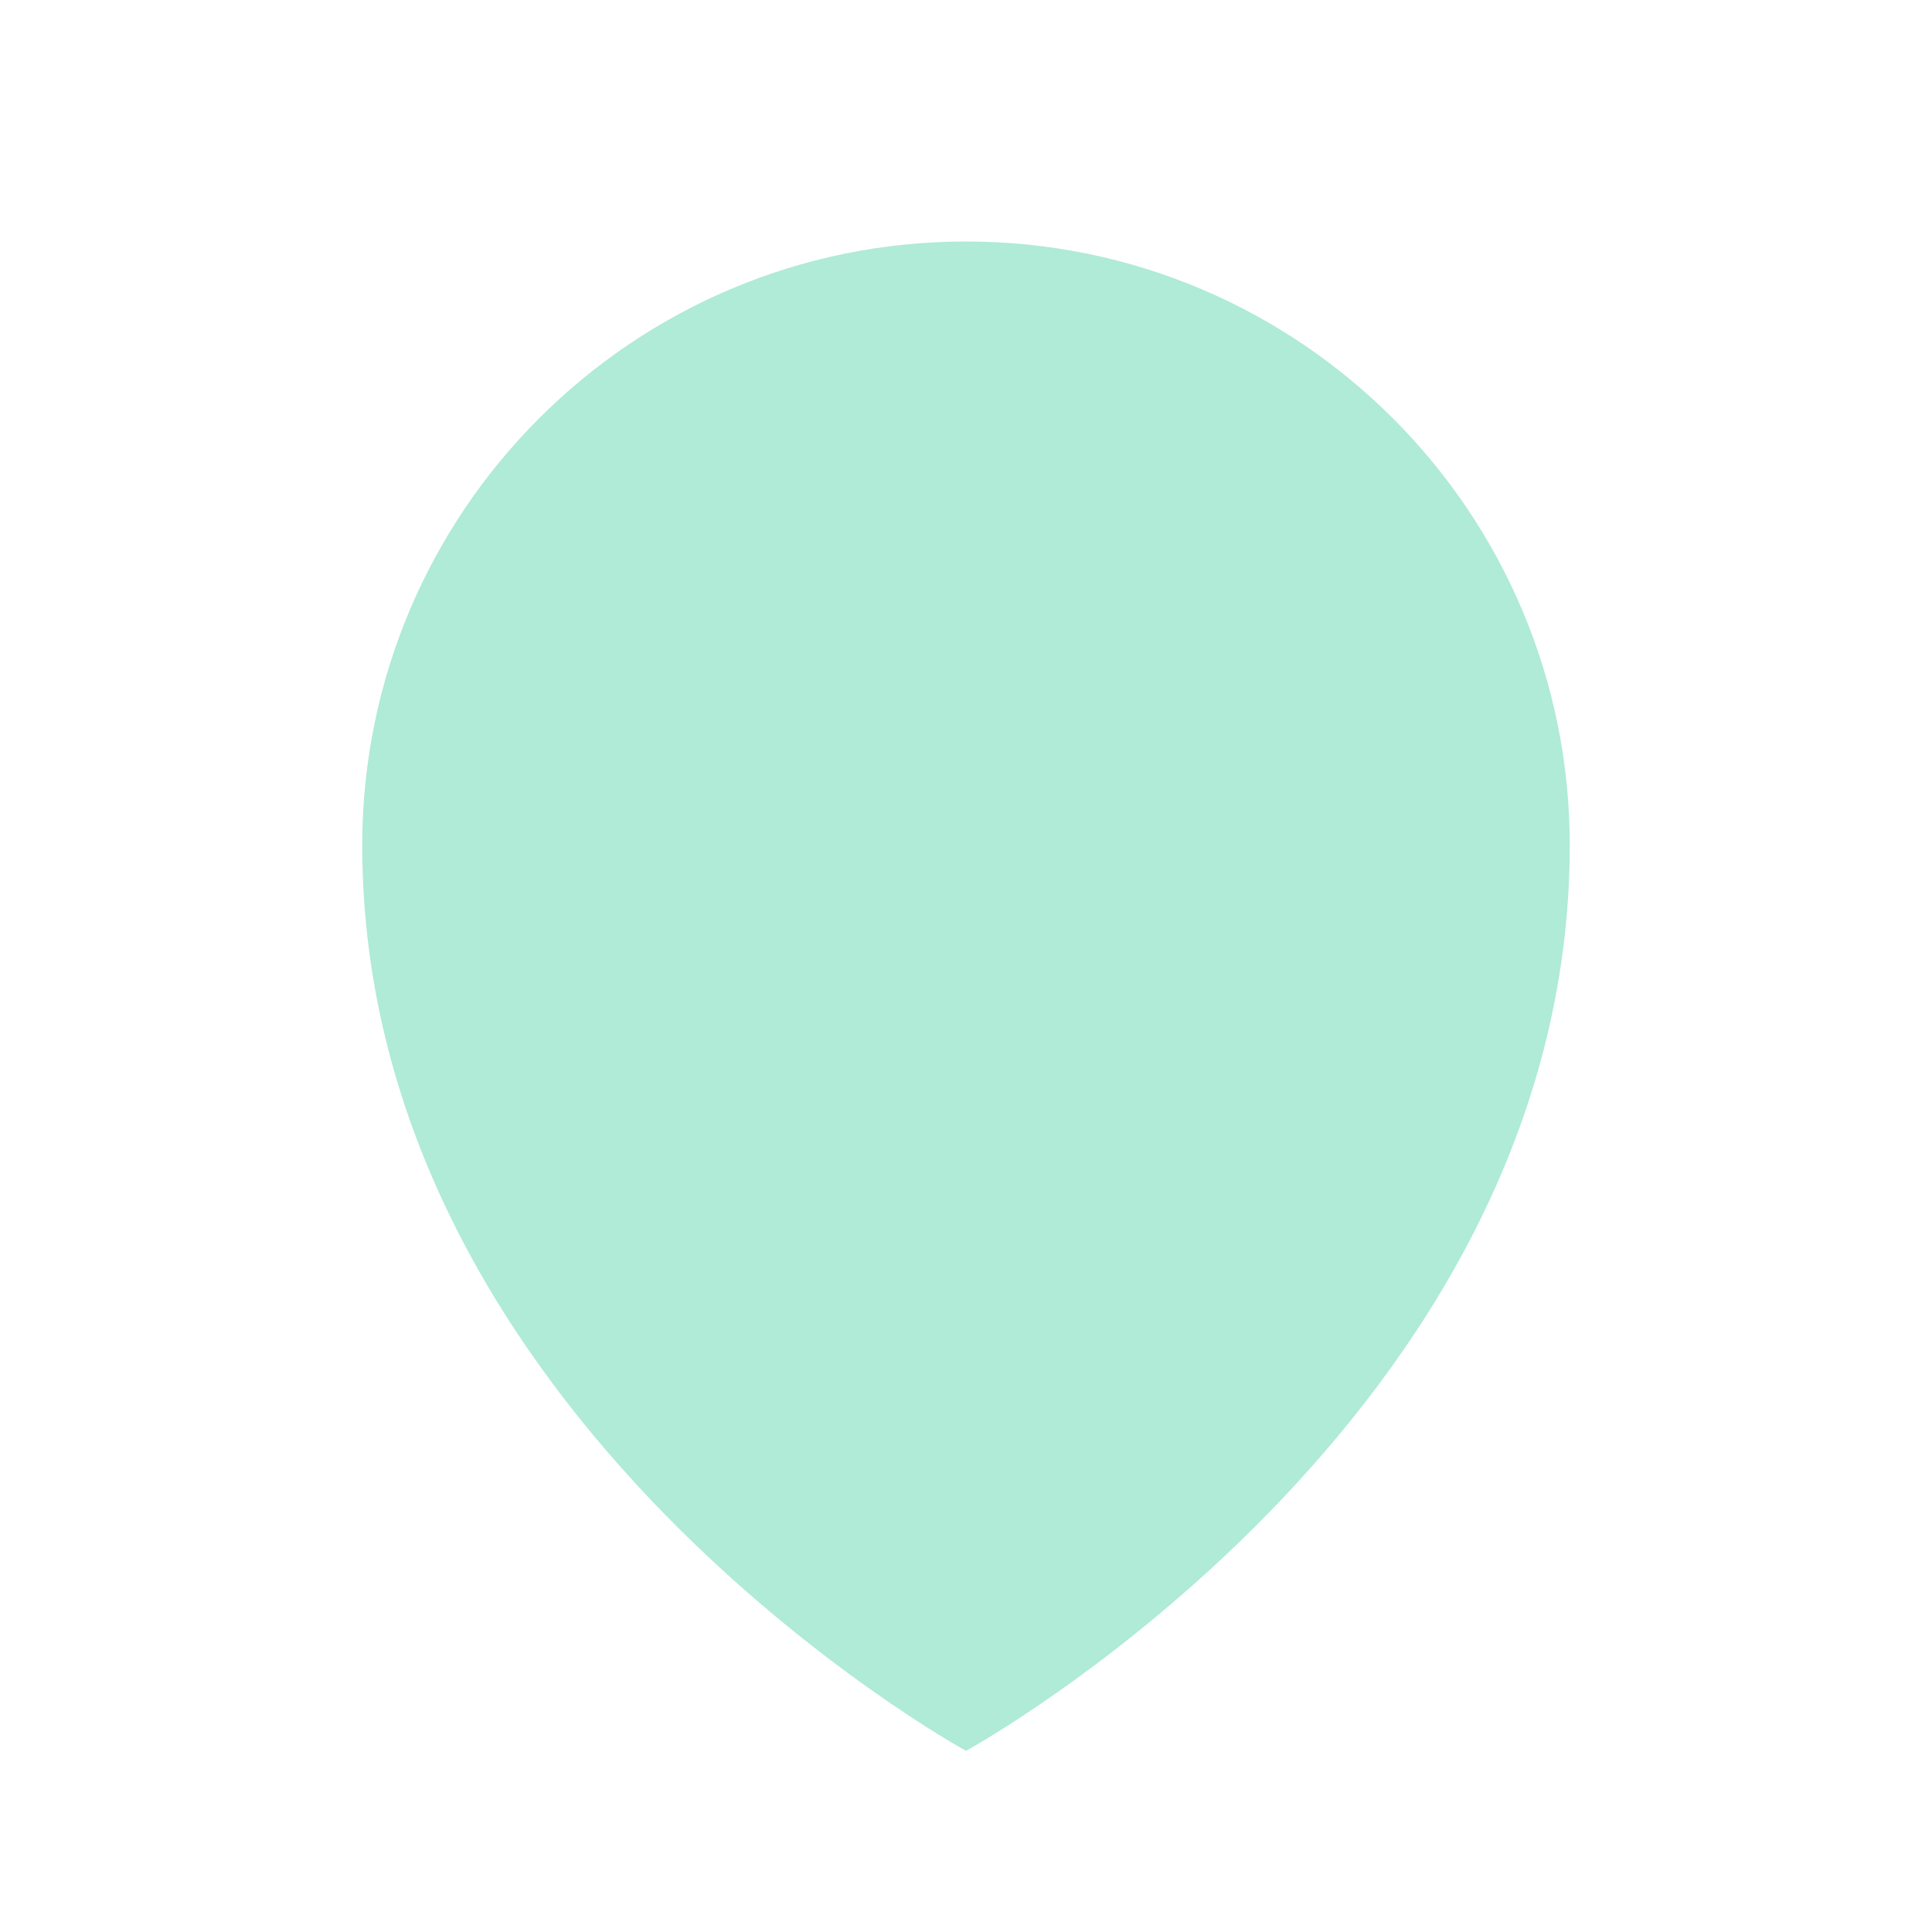
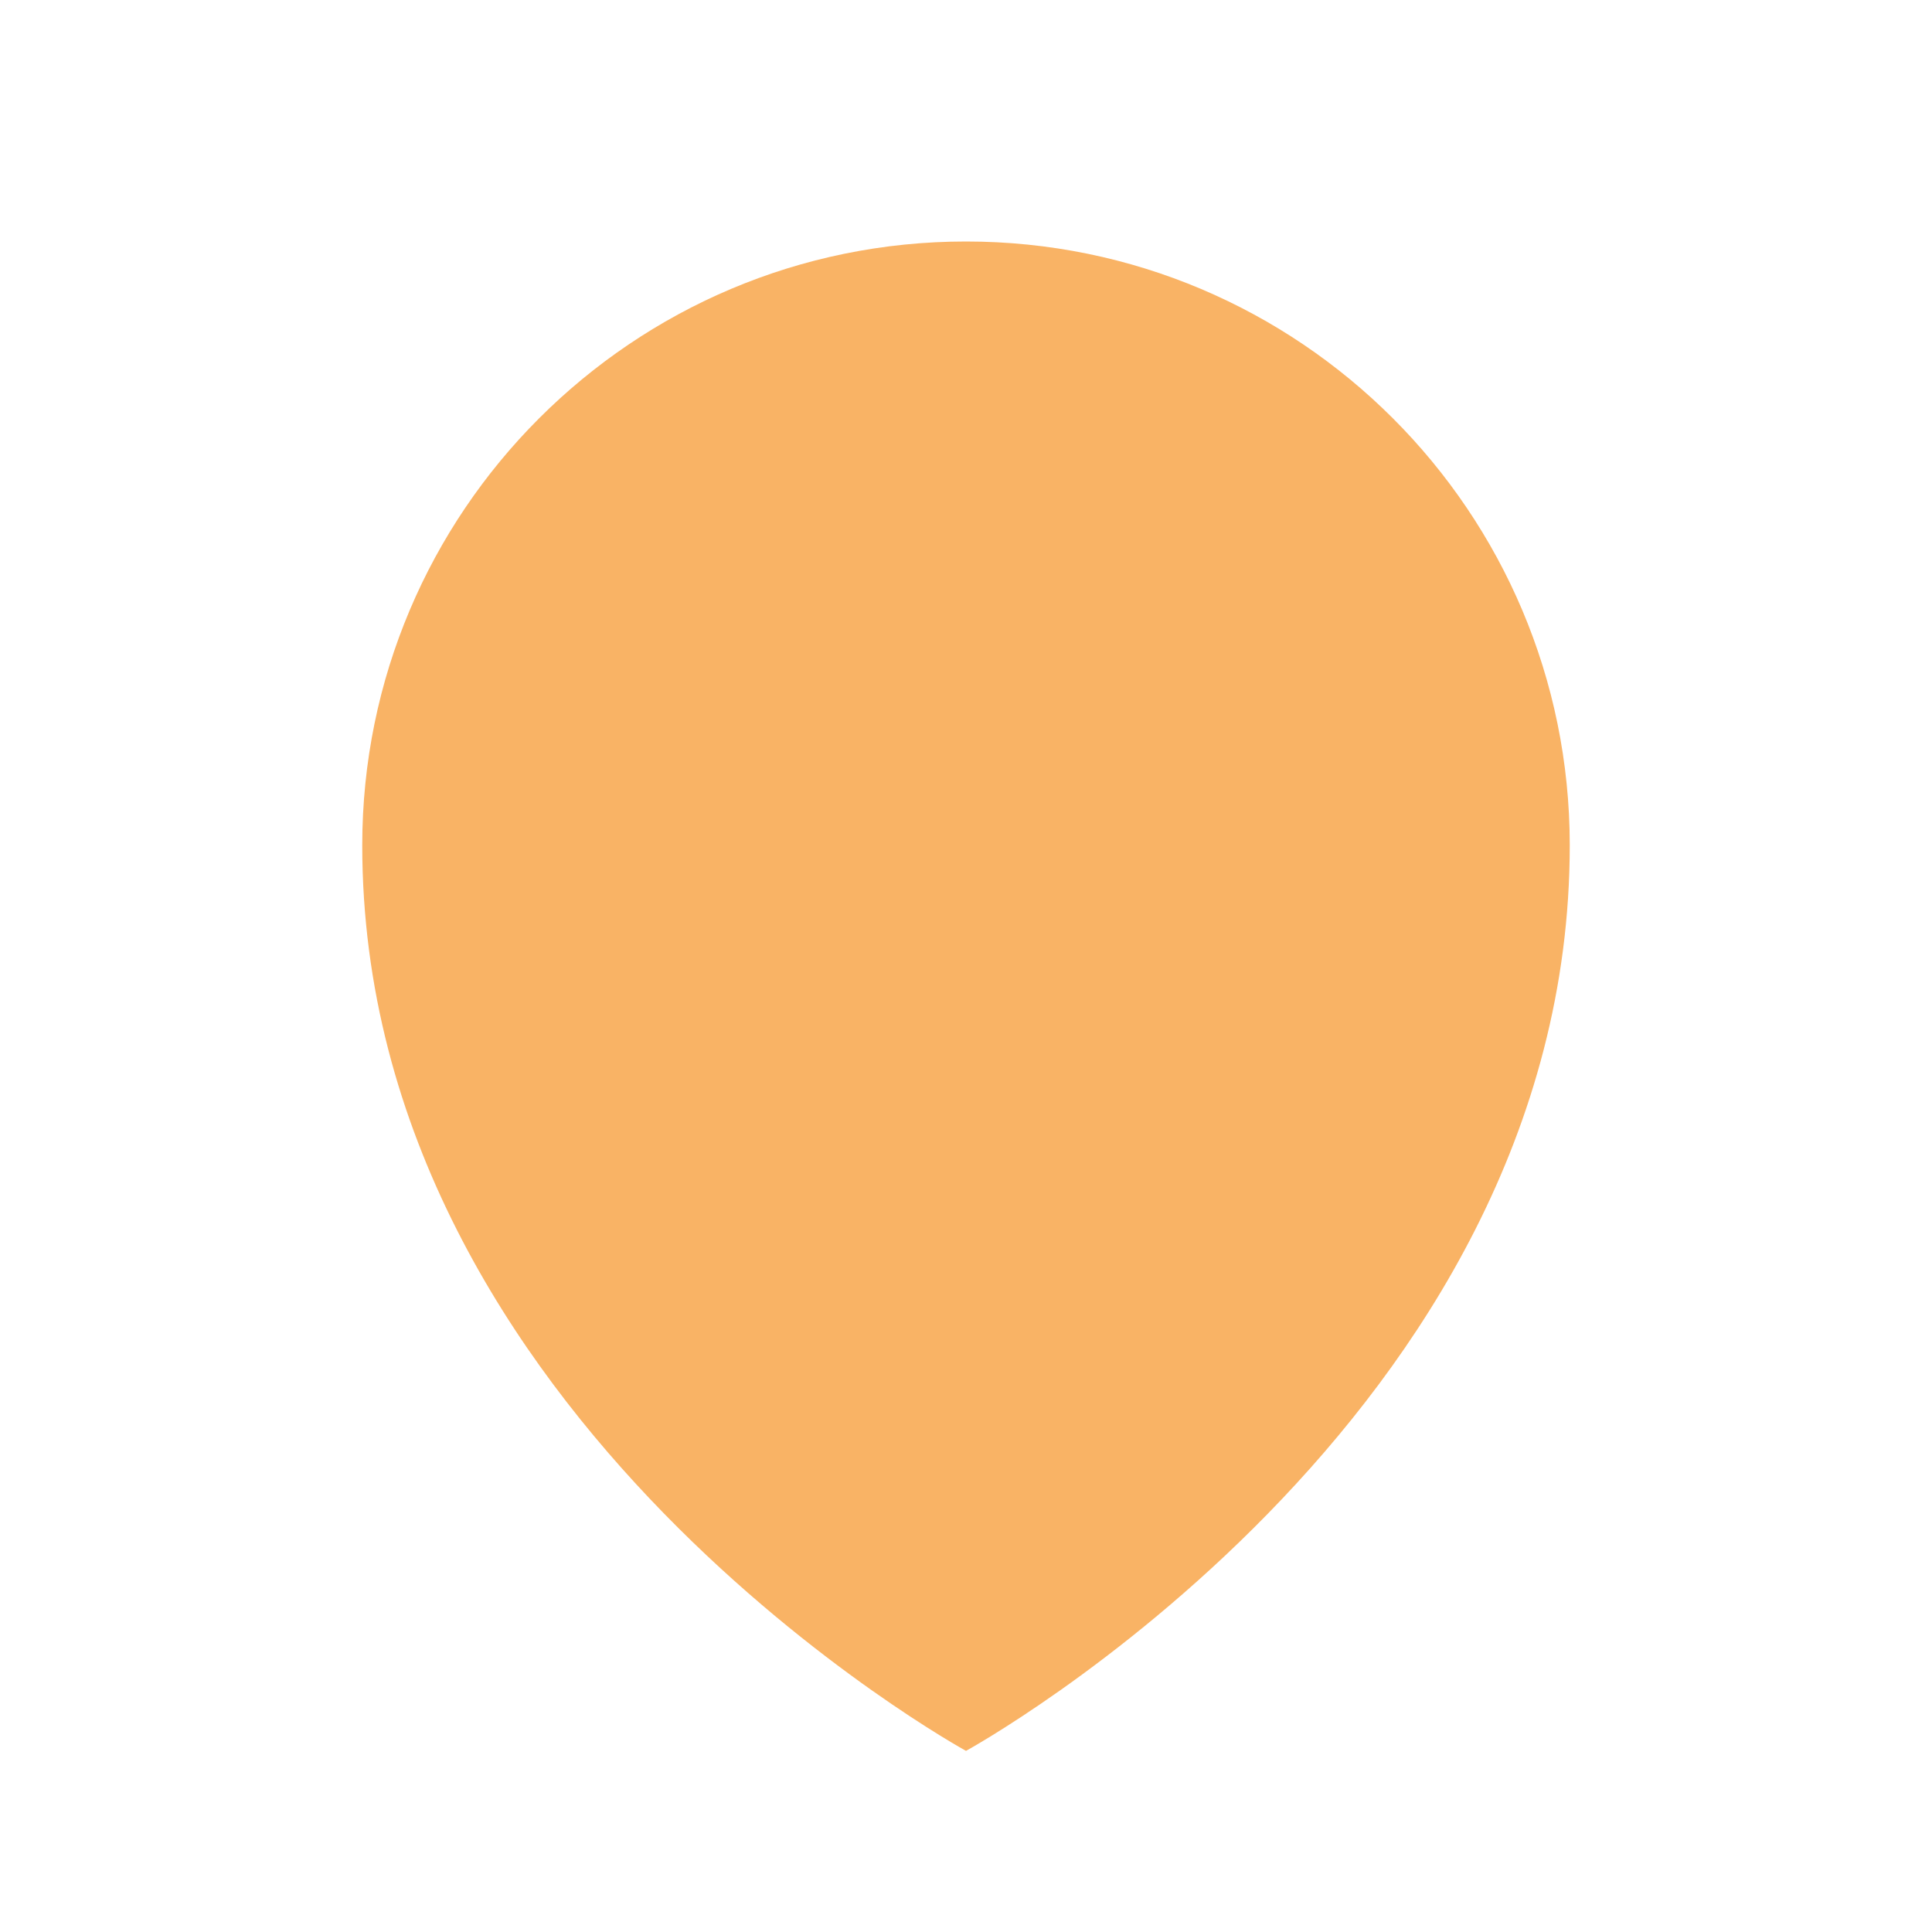
<svg xmlns="http://www.w3.org/2000/svg" fill="none" viewBox="0 0 24 24" stroke-width="1.5" stroke="blue" class="w-6 h-6 " version="1.1" id="svg2">
  <defs id="defs2" />
  <path stroke-linecap="round" stroke-linejoin="round" d="M15 10.5a3 3 0 11-6 0 3 3 0 016 0z" id="path1" />
-   <path stroke-linecap="round" stroke-linejoin="round" d="M19.5 10.5c0 7.142-7.5 11.25-7.5 11.25S4.5 17.642 4.5 10.5a7.5 7.5 0 1115 0z" id="path2" style="stroke:none;stroke-opacity:1;fill:#afebd6;fill-opacity:1" />
+   <path stroke-linecap="round" stroke-linejoin="round" d="M19.5 10.5c0 7.142-7.5 11.25-7.5 11.25S4.5 17.642 4.5 10.5a7.5 7.5 0 1115 0z" id="path2" style="stroke:none;stroke-opacity:1;fill:#f9b365;fill-opacity:1" />
</svg>
